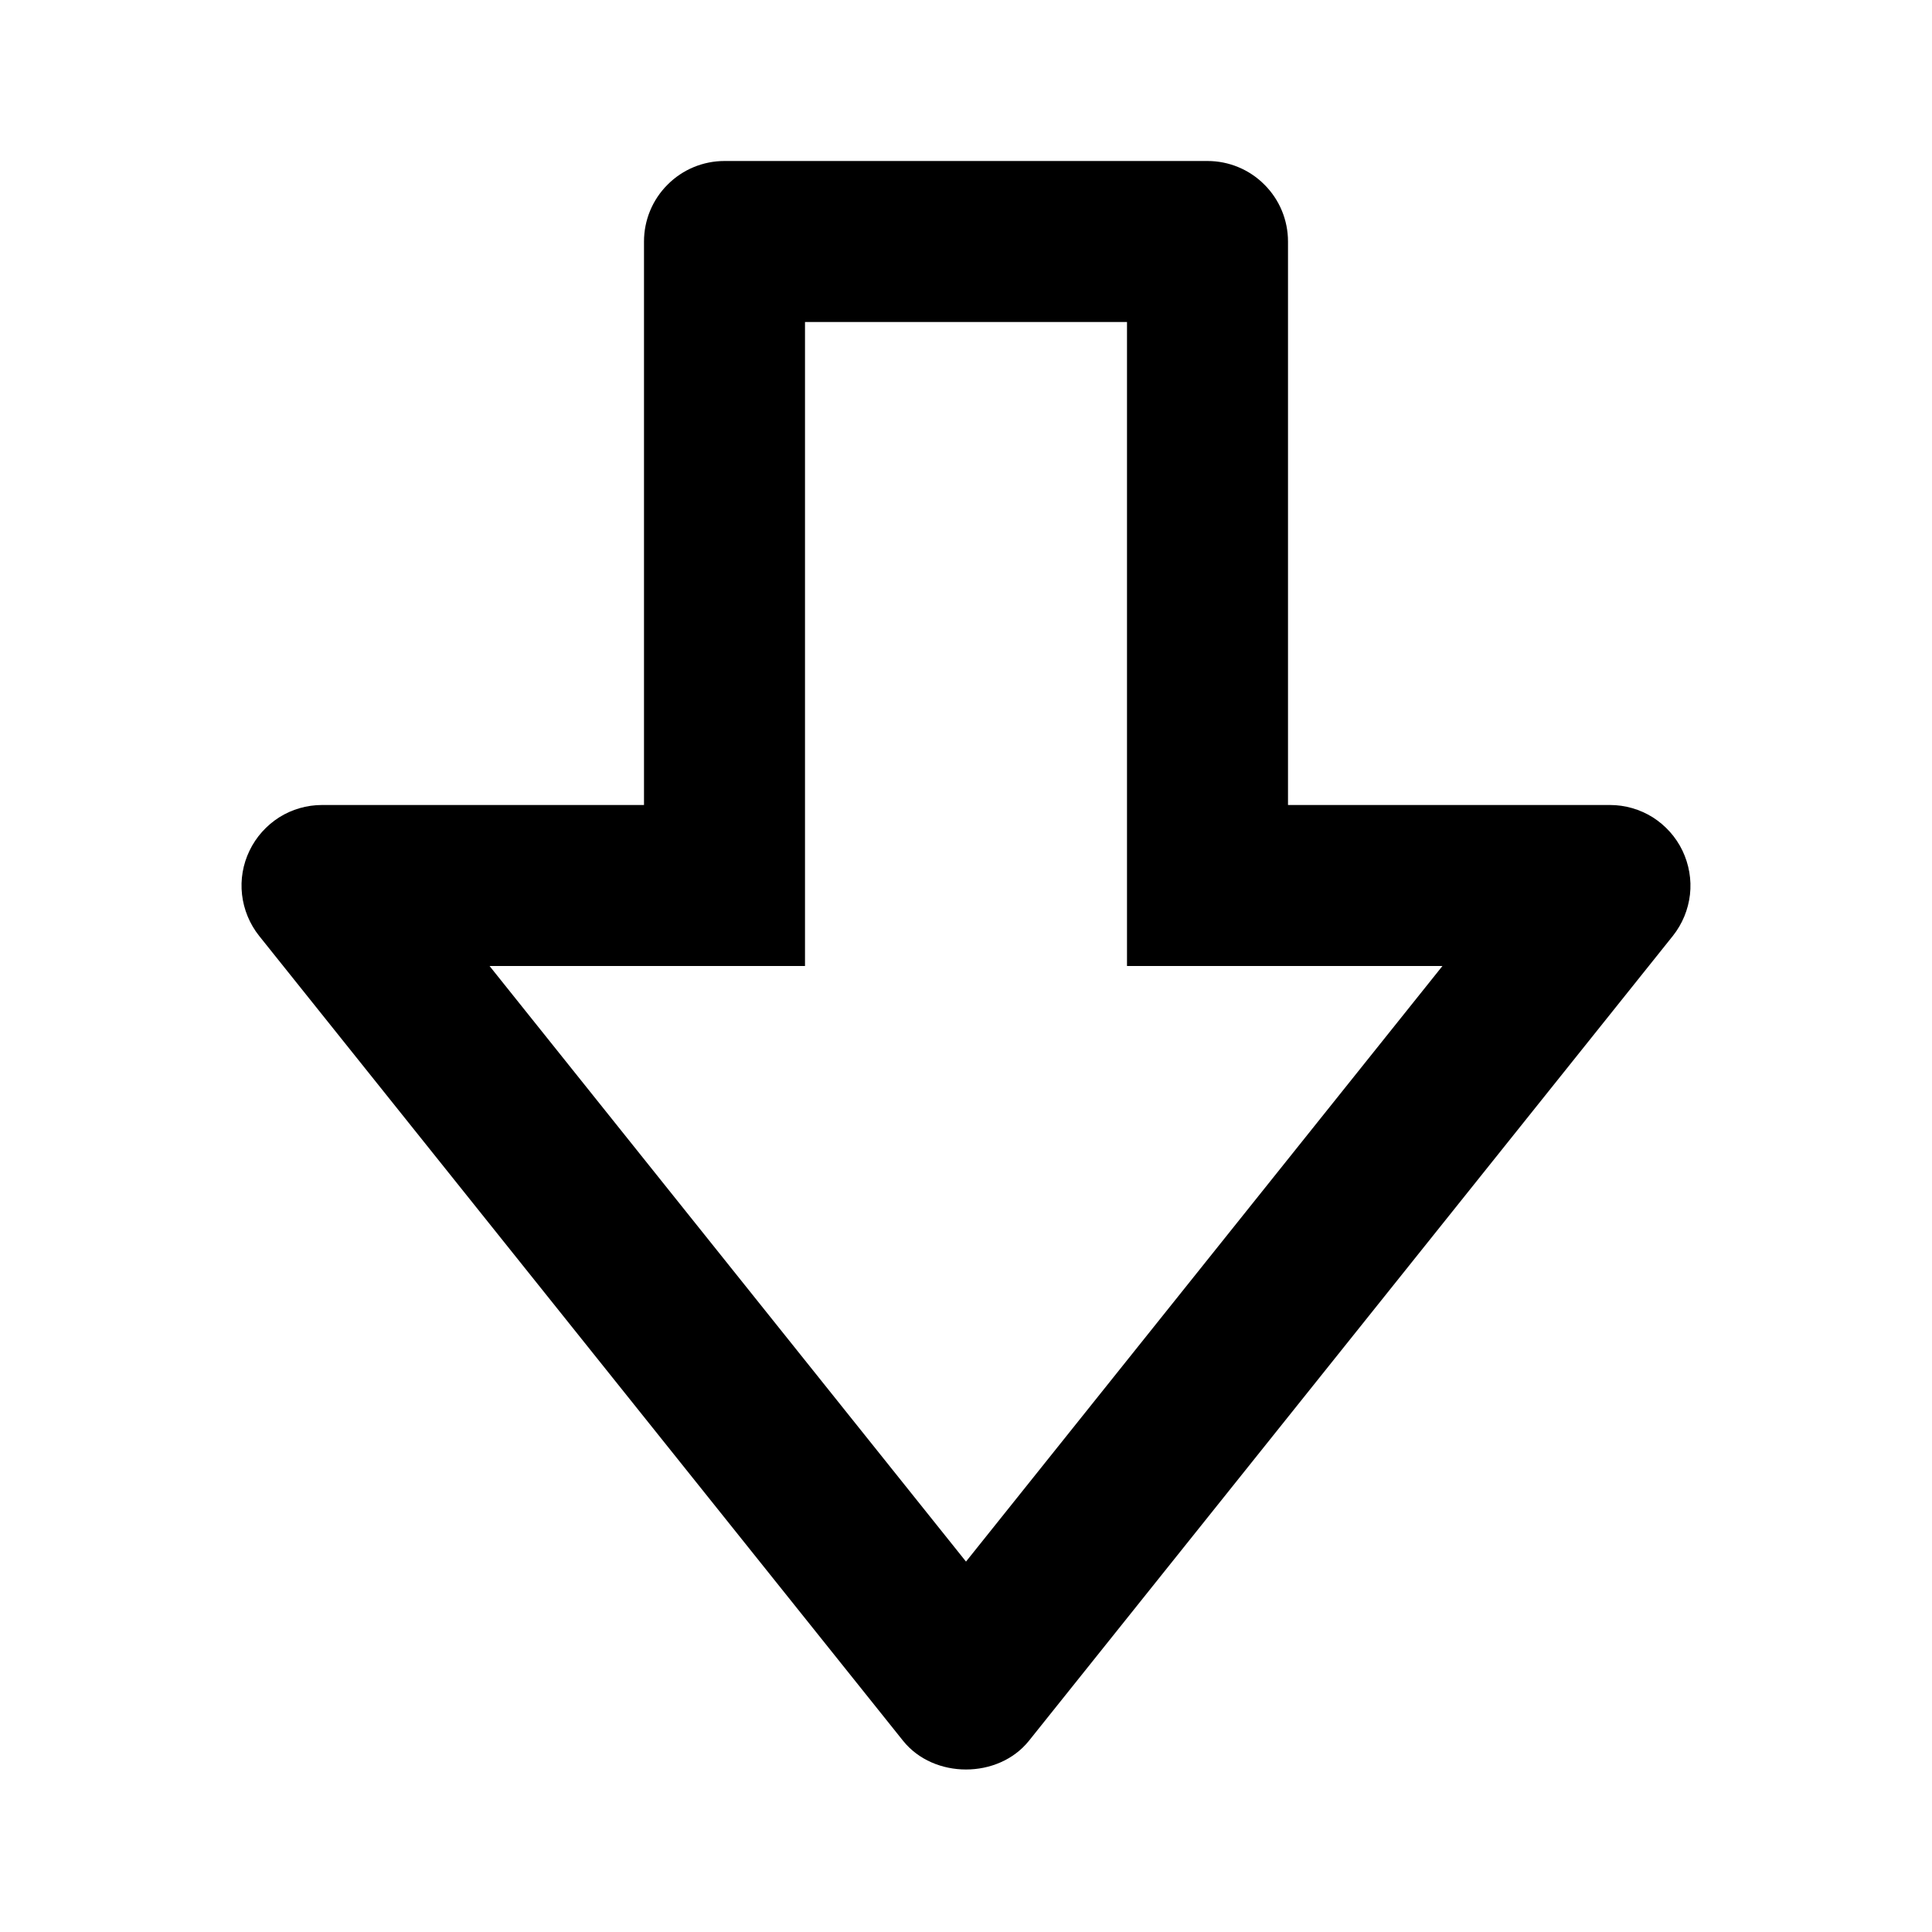
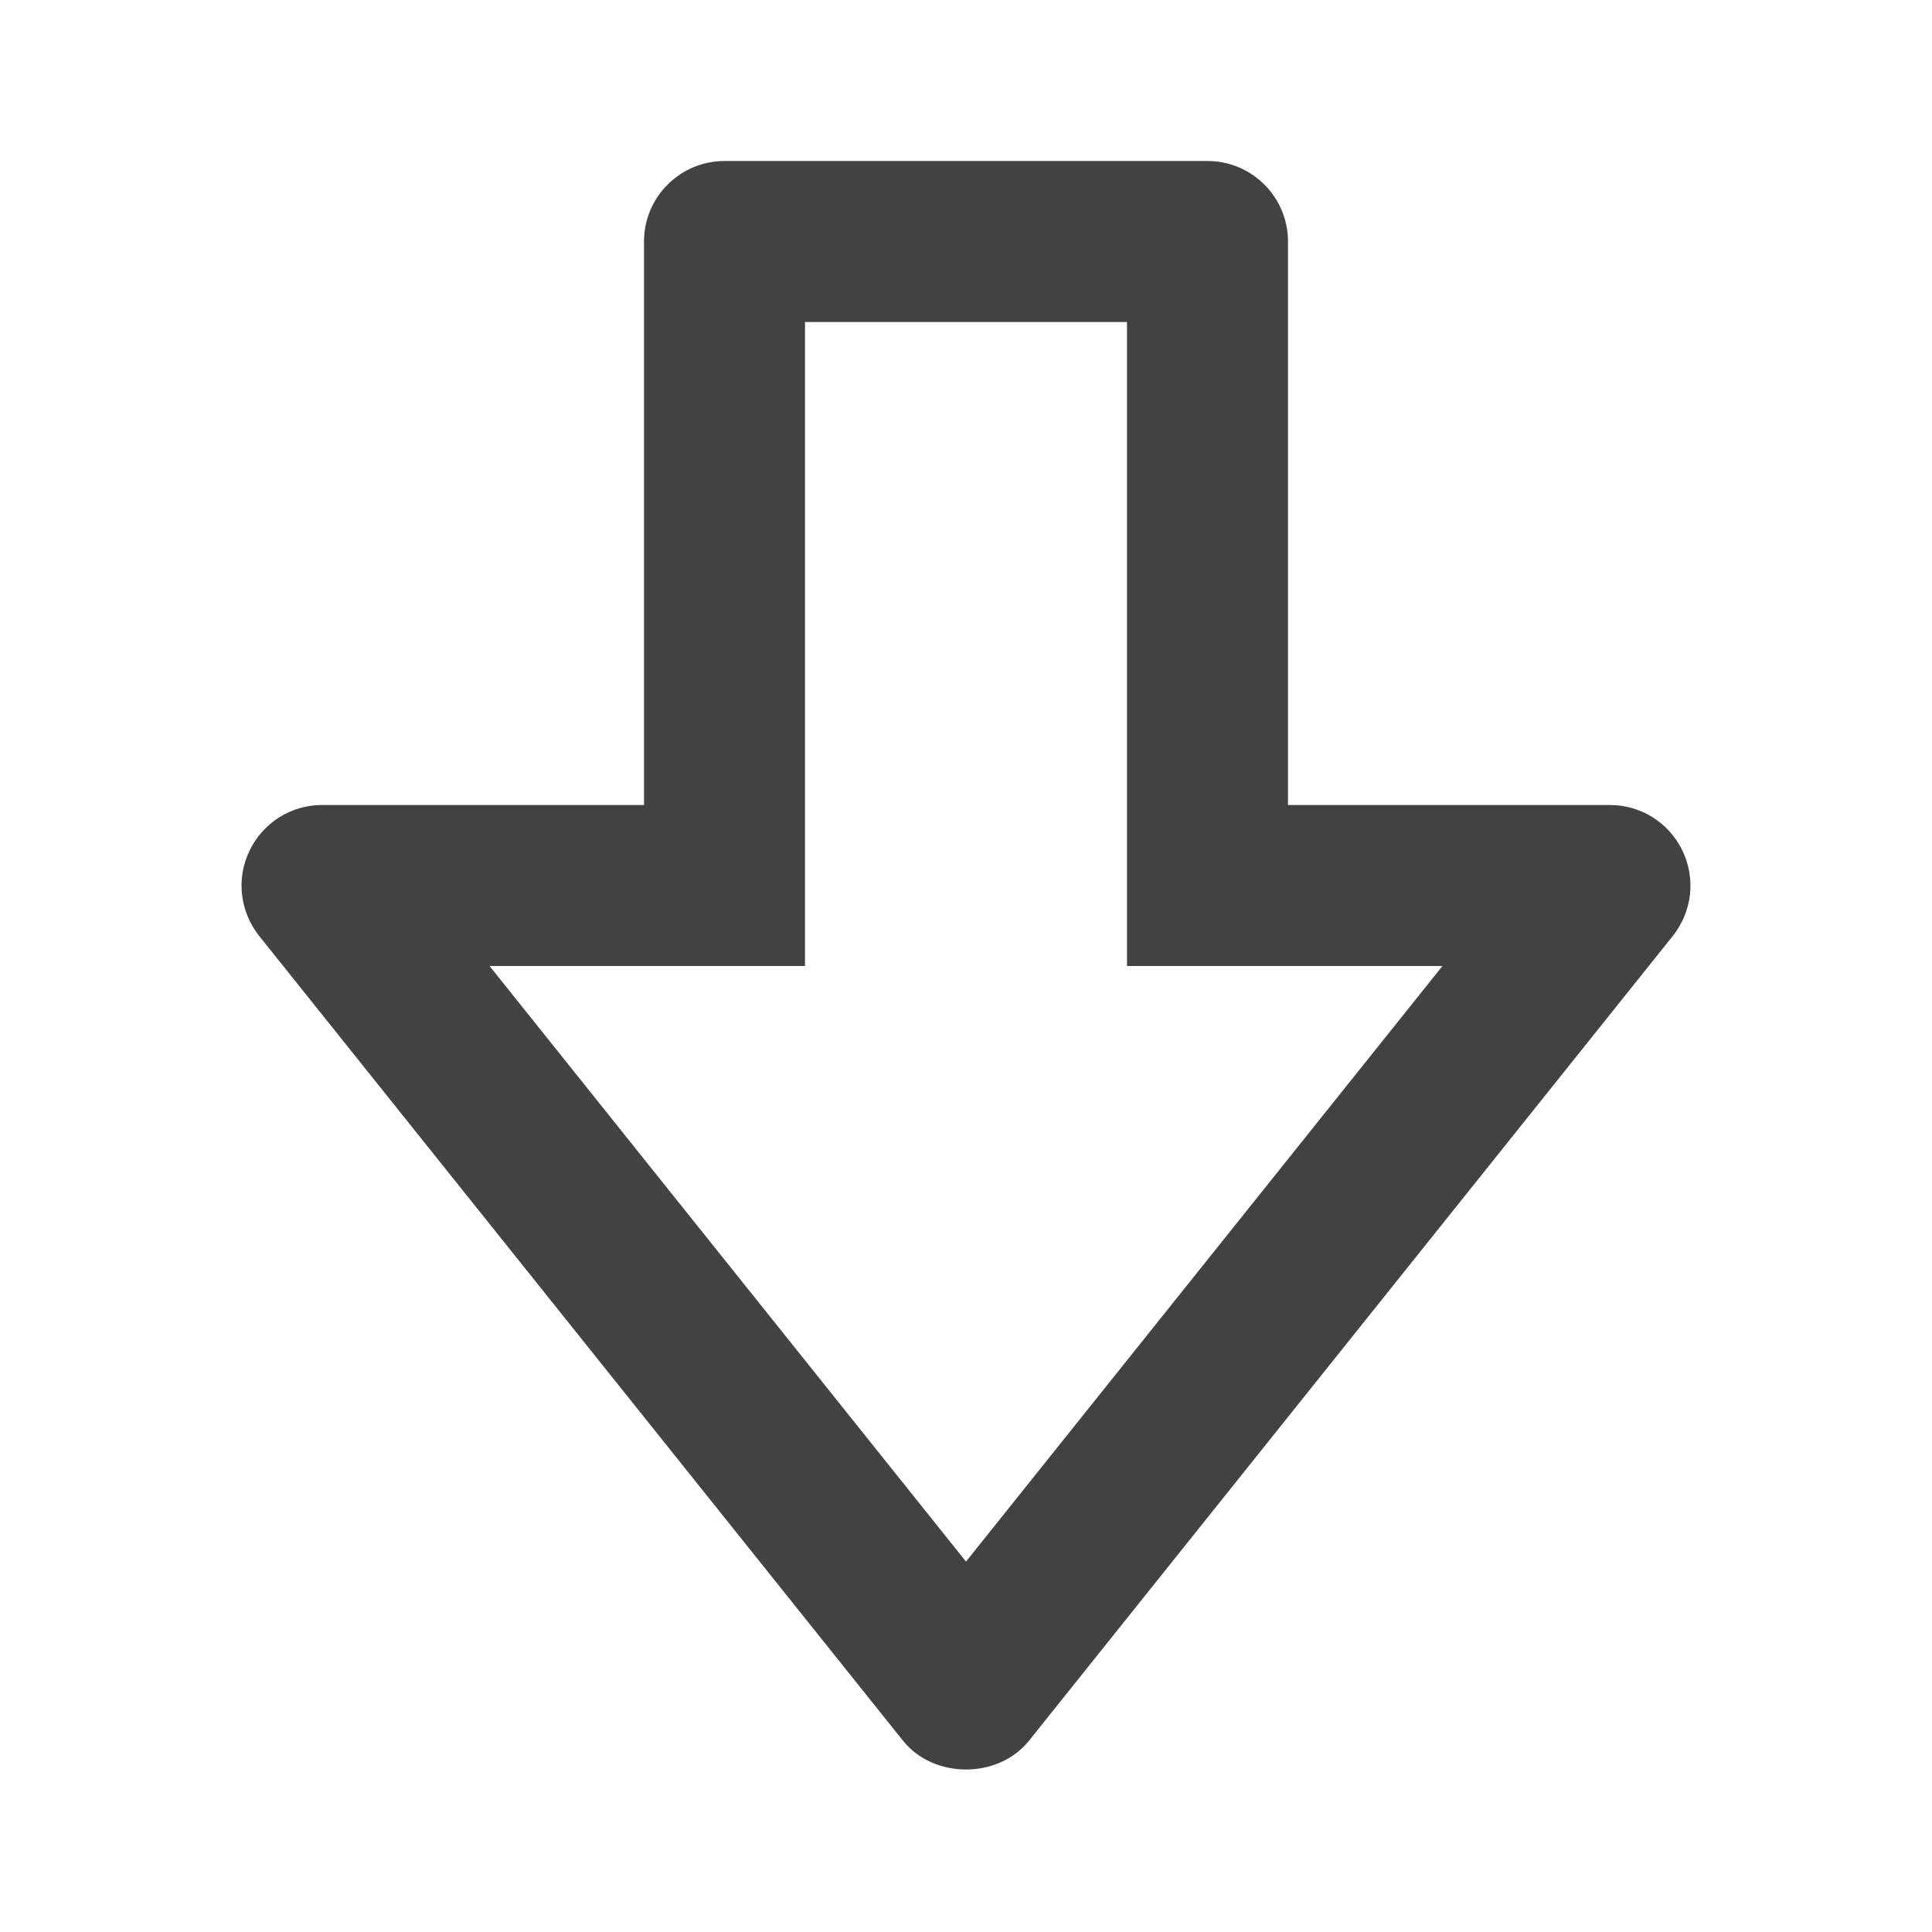
<svg xmlns="http://www.w3.org/2000/svg" width="18" height="18" viewBox="0 0 18 18" fill="none">
-   <path d="M9.586 16.219C9.3 16.575 8.7 16.575 8.414 16.219L2.414 8.719C2.326 8.608 2.271 8.475 2.255 8.335C2.239 8.195 2.263 8.053 2.325 7.925C2.386 7.798 2.482 7.691 2.601 7.615C2.72 7.54 2.859 7.5 3 7.5H6V2.25C6 2.051 6.079 1.86 6.22 1.72C6.36 1.579 6.551 1.5 6.75 1.5H11.25C11.449 1.5 11.64 1.579 11.78 1.72C11.921 1.86 12 2.051 12 2.25V7.5H15C15.141 7.5 15.279 7.54 15.399 7.615C15.518 7.691 15.614 7.798 15.675 7.925C15.736 8.053 15.761 8.195 15.745 8.335C15.729 8.475 15.674 8.608 15.586 8.719L9.586 16.219ZM11.25 9H10.5V3H7.5V9H4.561L9 14.549L13.439 9H11.25Z" fill="#000" />
+   <path d="M9.586 16.219C9.3 16.575 8.7 16.575 8.414 16.219L2.414 8.719C2.326 8.608 2.271 8.475 2.255 8.335C2.239 8.195 2.263 8.053 2.325 7.925C2.386 7.798 2.482 7.691 2.601 7.615C2.72 7.54 2.859 7.5 3 7.5H6V2.25C6 2.051 6.079 1.86 6.22 1.72C6.36 1.579 6.551 1.5 6.75 1.5H11.25C11.449 1.5 11.64 1.579 11.78 1.72C11.921 1.86 12 2.051 12 2.25V7.5H15C15.141 7.5 15.279 7.54 15.399 7.615C15.518 7.691 15.614 7.798 15.675 7.925C15.736 8.053 15.761 8.195 15.745 8.335C15.729 8.475 15.674 8.608 15.586 8.719L9.586 16.219ZM11.25 9H10.5V3H7.5V9H4.561L9 14.549L13.439 9H11.25Z" fill="#444141" />
</svg>
